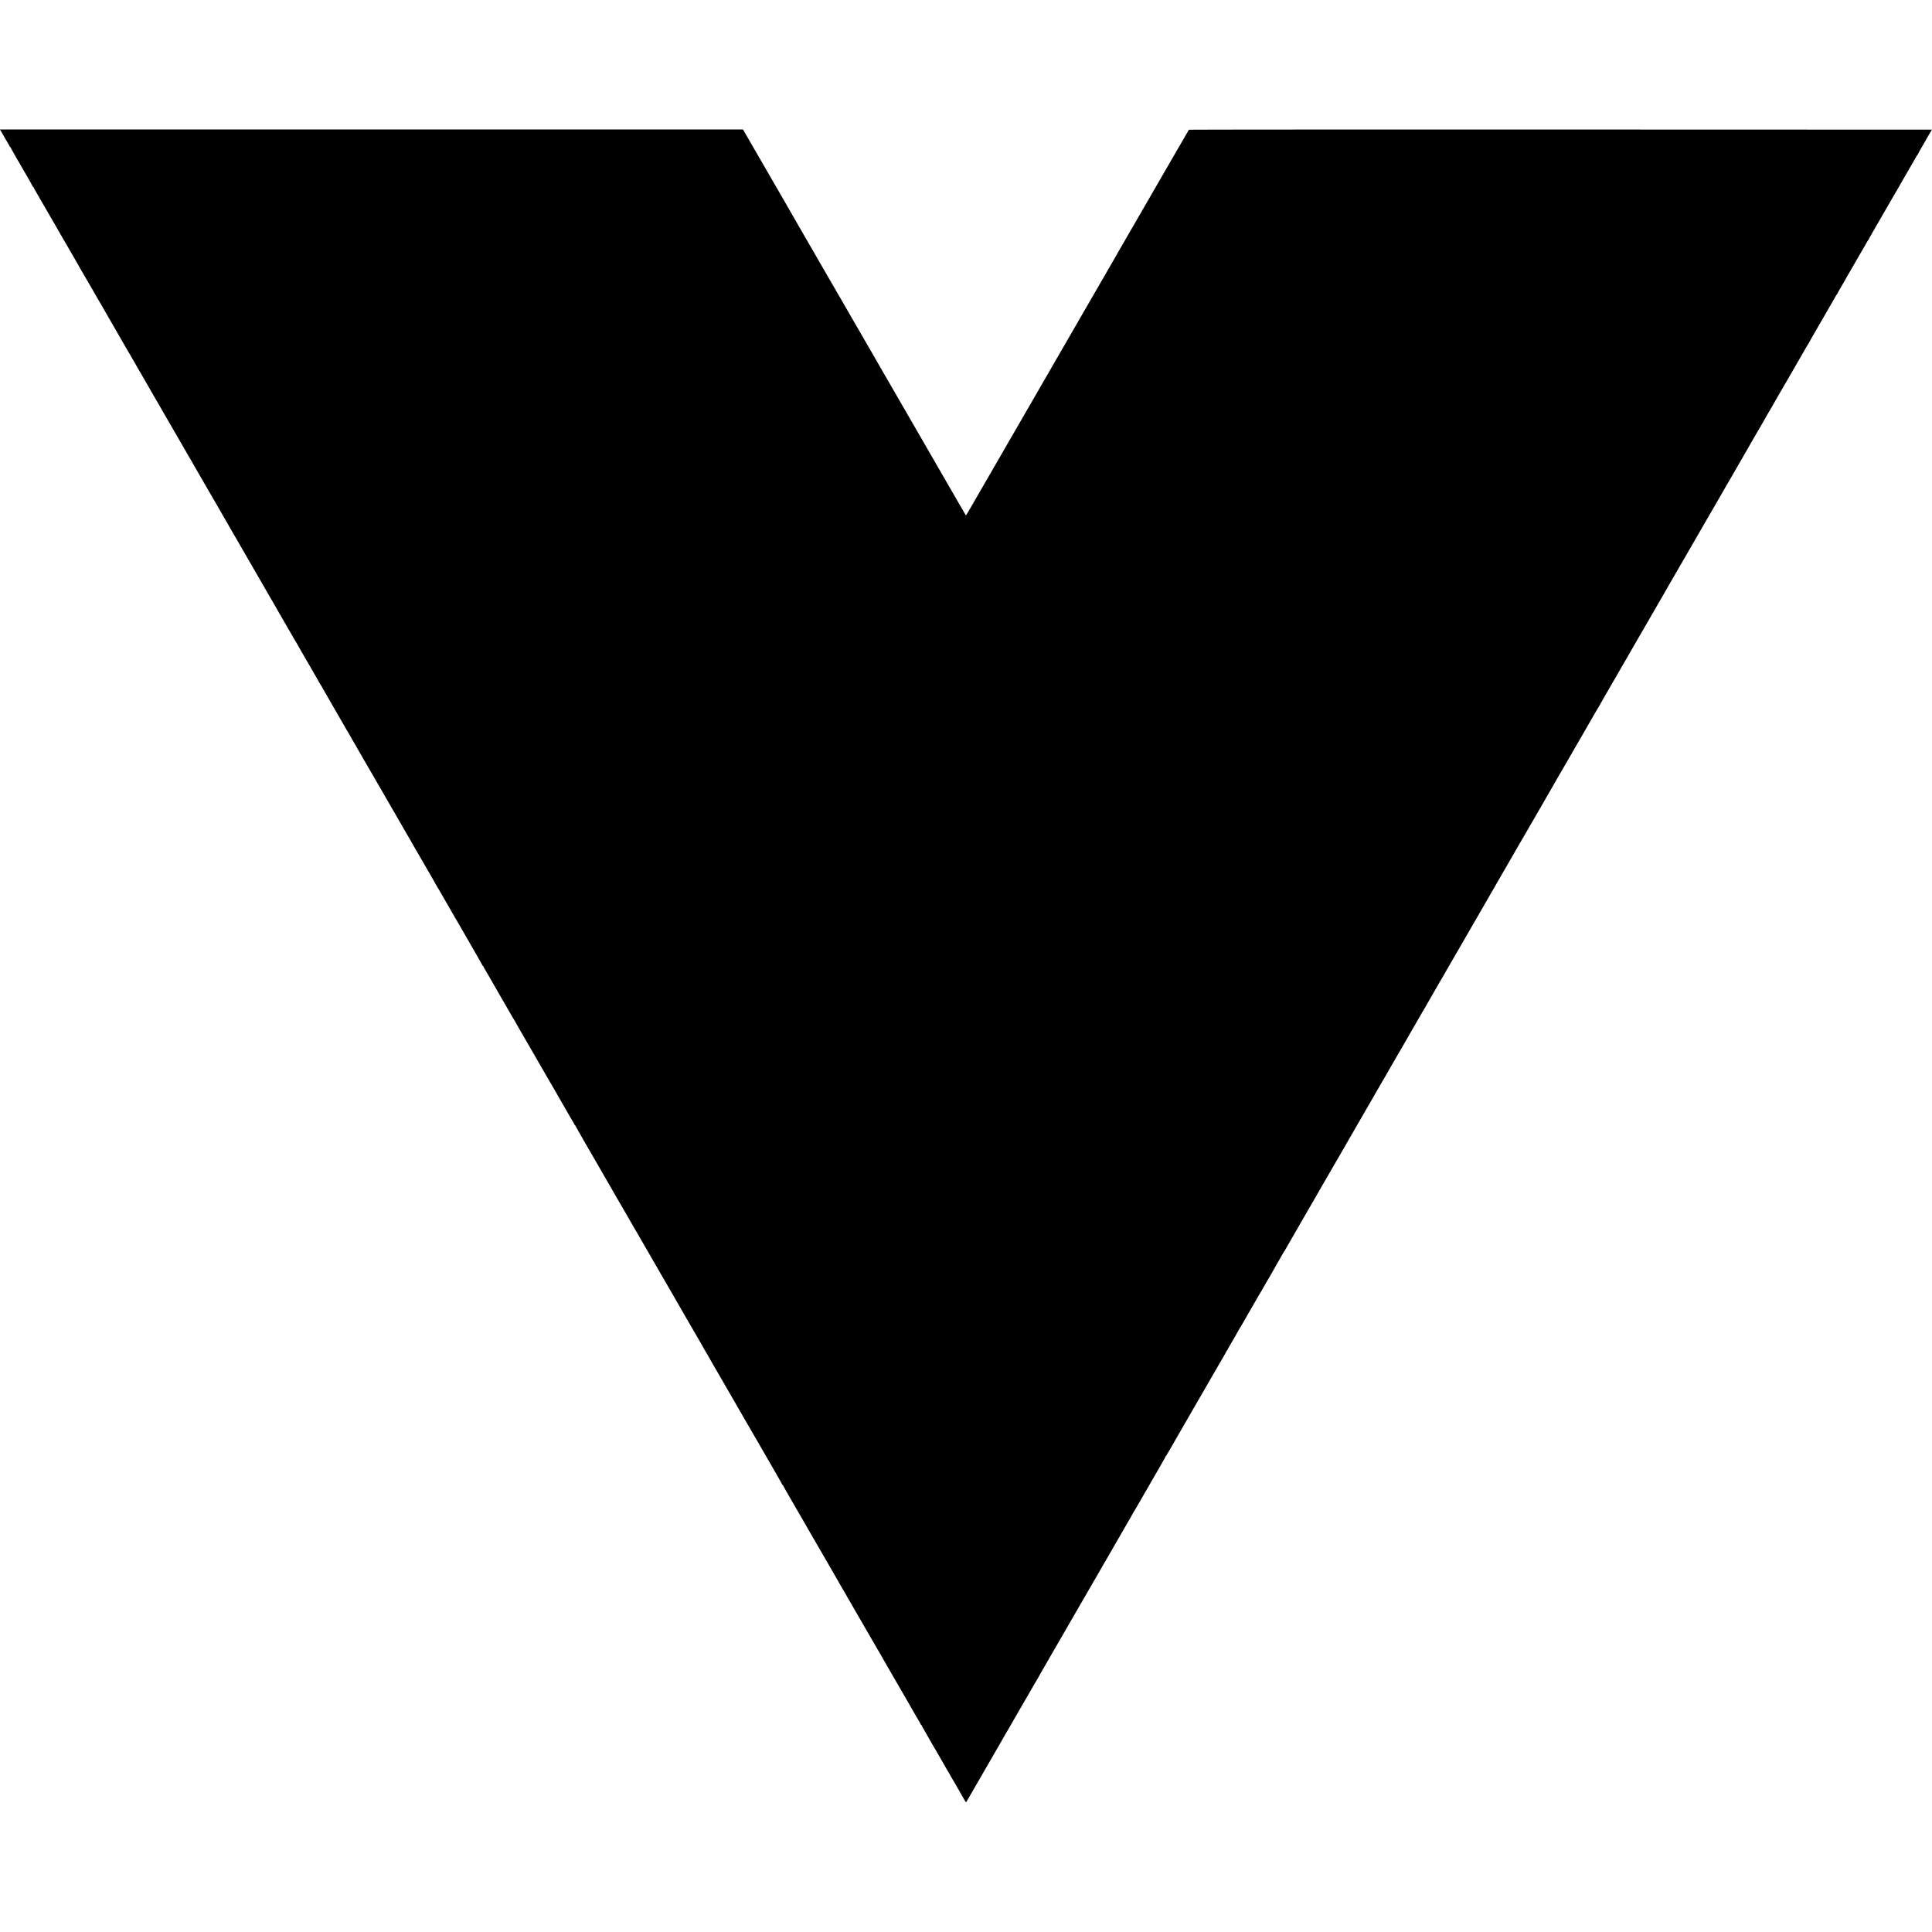
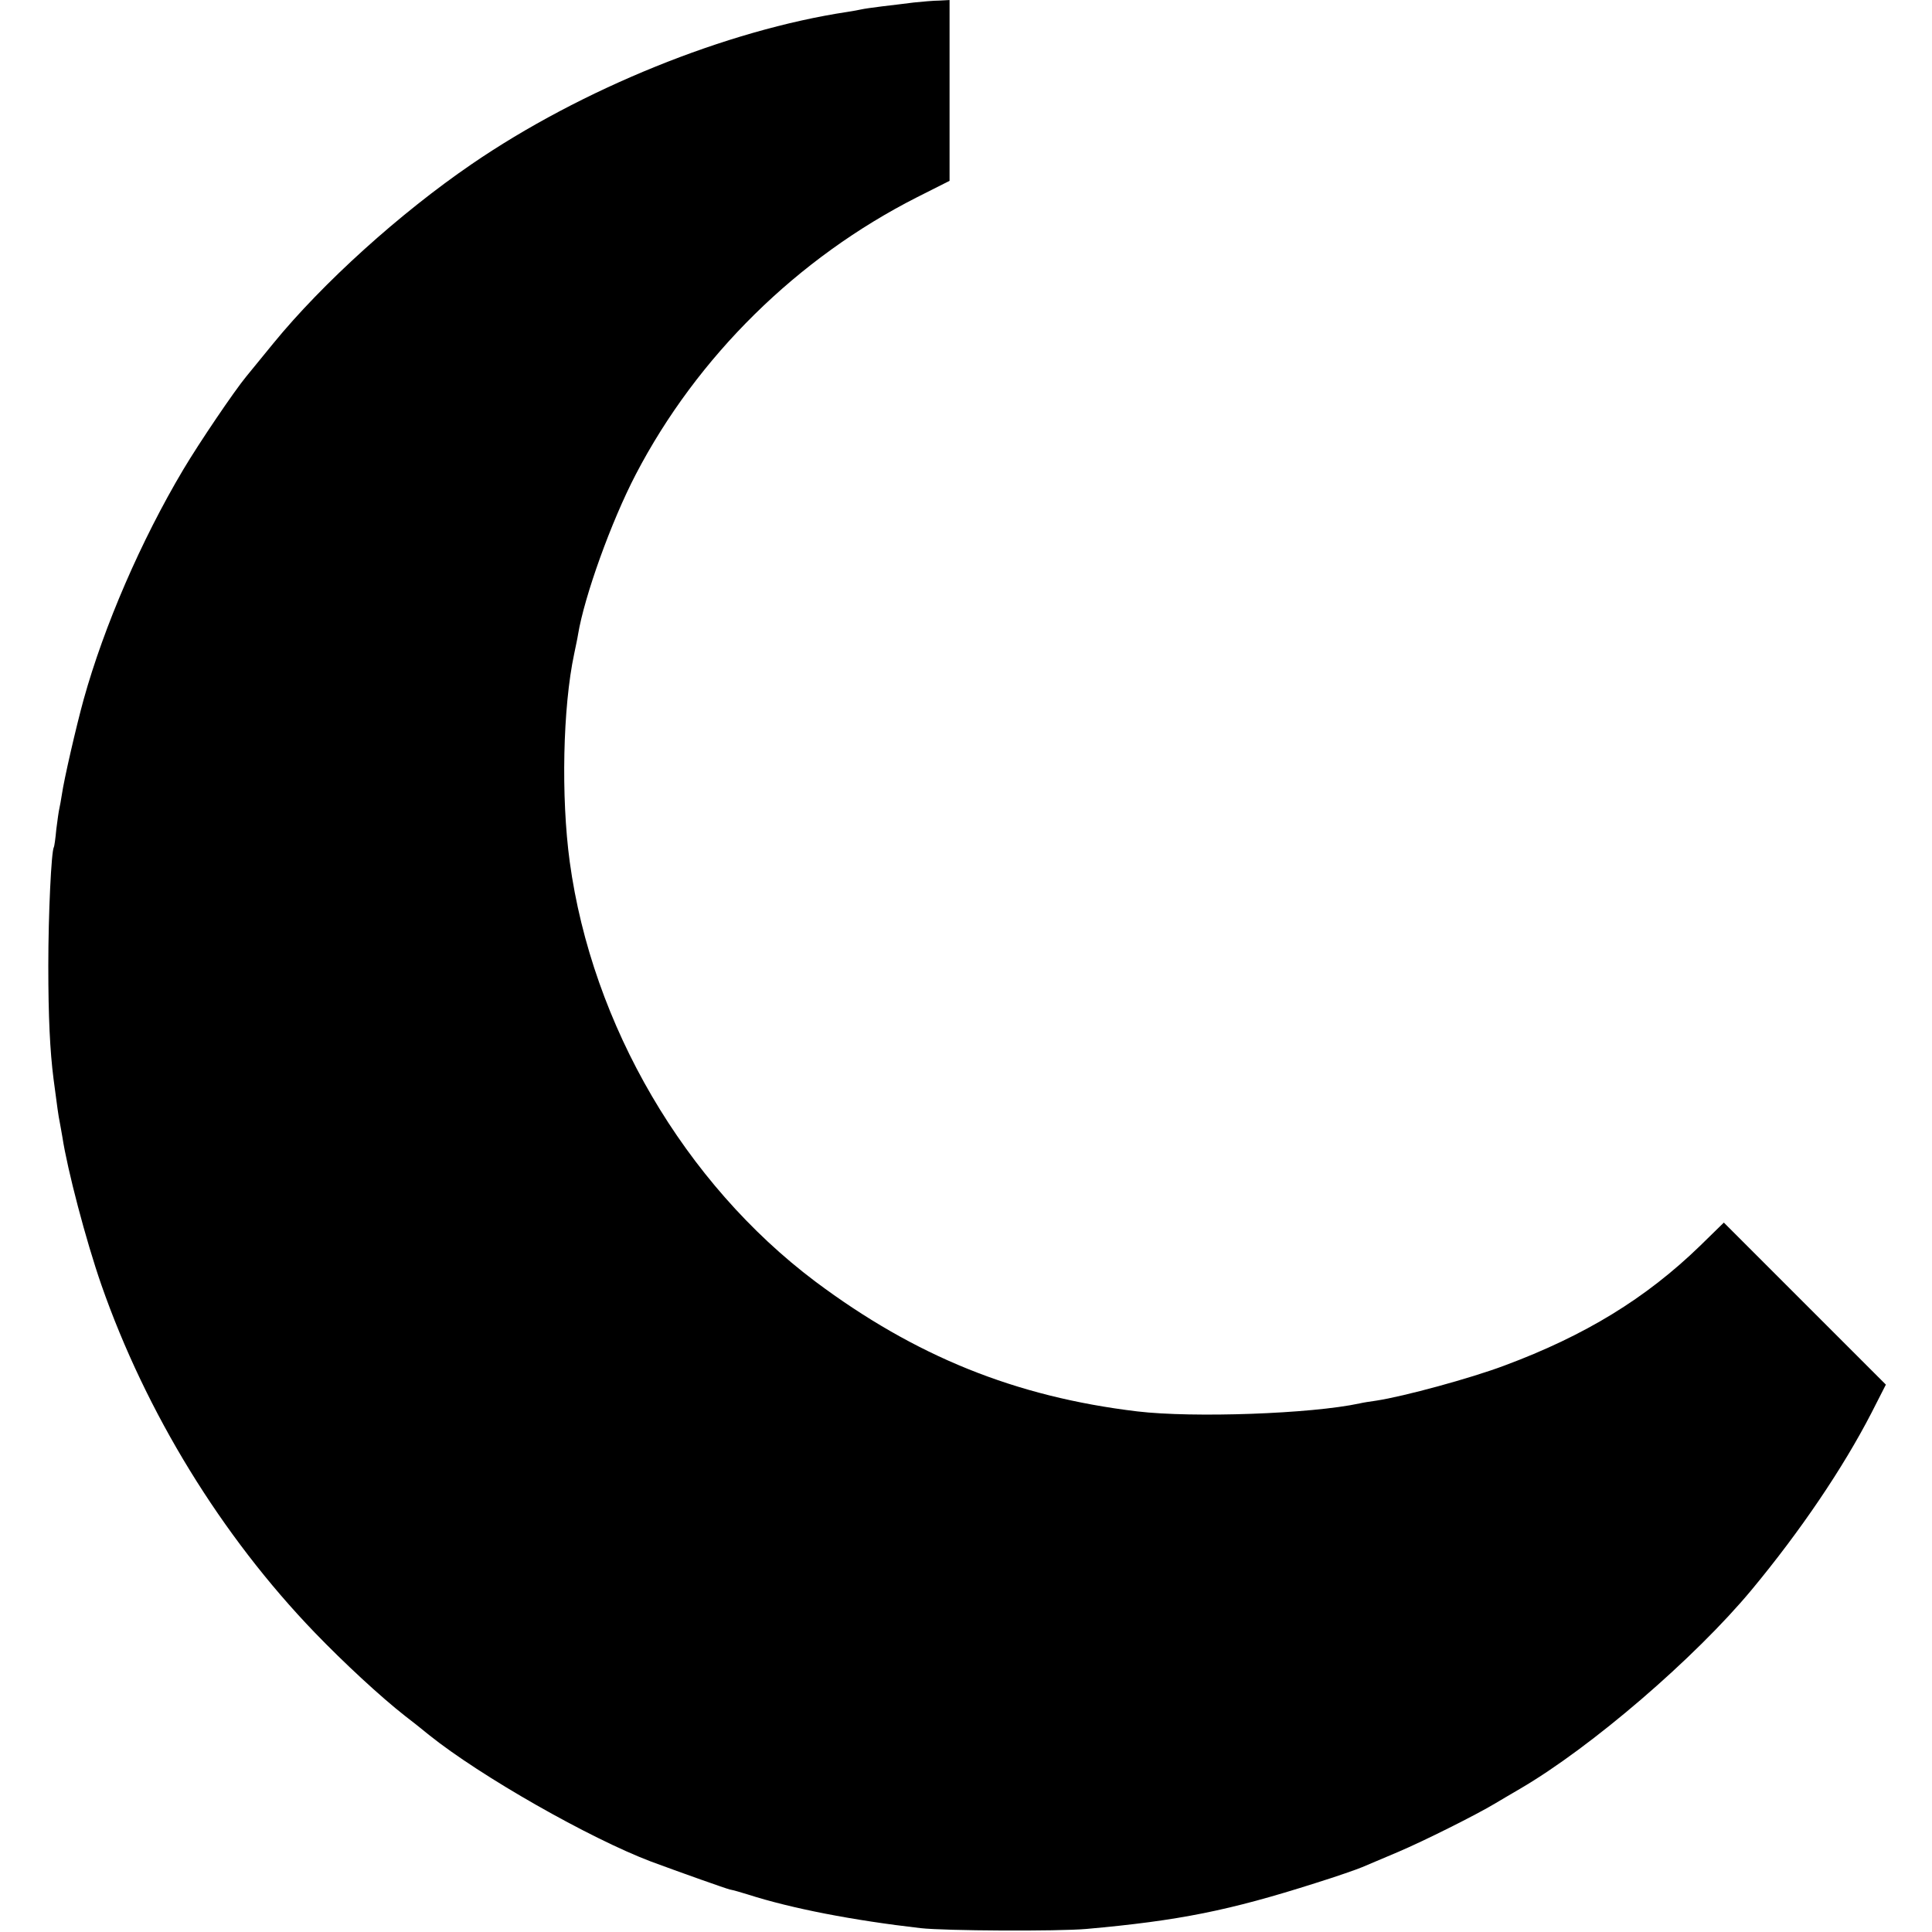
<svg xmlns="http://www.w3.org/2000/svg" version="1.0" width="16pt" height="16pt" viewBox="0 0 16 16" preserveAspectRatio="xMidYMid meet">
-   <g transform="translate(0,16) scale(0.00032,-0.00032)" fill="#000000" stroke="none">
-     <path d="M18 46618 c45 -75 122 -207 122 -211 0 -2 25 -45 55 -95 30 -50 55 -96 55 -102 0 -5 5 -10 10 -10 6 0 10 -4 10 -9 0 -5 73 -135 161 -288 89 -153 173 -298 187 -323 14 -25 32 -57 41 -72 88 -149 187 -324 189 -335 2 -7 8 -13 13 -13 5 0 9 -4 9 -10 0 -5 46 -89 103 -187 175 -302 490 -846 507 -876 8 -16 20 -36 25 -45 28 -46 290 -498 339 -585 13 -23 74 -129 136 -236 61 -107 123 -215 137 -240 14 -25 29 -50 33 -56 5 -5 23 -37 40 -70 18 -33 38 -67 44 -75 11 -16 21 -33 63 -109 14 -25 29 -50 33 -56 4 -5 21 -35 38 -65 55 -100 261 -455 269 -465 4 -5 14 -21 20 -35 15 -29 41 -75 103 -180 24 -41 52 -88 60 -105 9 -16 57 -100 107 -185 112 -193 362 -626 380 -660 8 -14 23 -38 33 -55 11 -16 23 -37 27 -45 4 -8 26 -46 48 -85 23 -38 53 -90 67 -115 46 -81 64 -113 178 -310 62 -107 121 -210 132 -227 37 -67 56 -99 85 -148 16 -27 32 -57 36 -65 4 -8 15 -27 25 -42 9 -15 53 -89 96 -165 44 -76 177 -307 296 -513 120 -206 268 -463 330 -570 131 -227 117 -203 200 -348 36 -62 73 -125 82 -140 10 -15 21 -34 25 -42 4 -8 20 -37 36 -65 17 -27 38 -65 48 -82 49 -85 64 -111 87 -153 13 -25 28 -49 32 -55 4 -5 78 -134 165 -285 87 -151 166 -288 176 -305 10 -16 26 -43 35 -59 9 -17 125 -217 257 -445 132 -229 253 -441 270 -471 17 -30 45 -79 64 -108 18 -29 33 -54 33 -57 0 -2 20 -37 44 -77 24 -40 123 -212 221 -383 97 -170 190 -330 205 -355 16 -25 39 -65 53 -90 13 -25 81 -144 152 -265 70 -121 137 -238 150 -260 12 -22 37 -65 55 -95 18 -30 43 -73 55 -95 12 -22 48 -85 80 -140 77 -132 163 -280 190 -330 13 -22 71 -123 130 -225 59 -102 116 -199 126 -217 10 -17 29 -50 43 -72 15 -22 26 -43 26 -45 0 -2 27 -50 60 -106 33 -56 60 -103 60 -105 0 -2 55 -98 90 -155 8 -14 182 -316 239 -414 13 -22 45 -79 72 -124 27 -46 49 -86 49 -89 0 -2 14 -24 30 -48 16 -24 30 -46 30 -49 0 -5 74 -135 100 -176 5 -8 24 -42 43 -75 50 -88 58 -101 262 -455 104 -179 199 -345 213 -370 14 -25 28 -49 32 -55 4 -5 17 -26 28 -45 10 -19 62 -109 114 -200 114 -197 133 -230 170 -295 16 -27 33 -57 38 -65 17 -28 96 -165 103 -180 4 -8 16 -28 26 -45 10 -16 77 -131 148 -255 72 -124 181 -313 243 -420 62 -107 121 -209 131 -227 35 -62 323 -560 392 -678 38 -66 83 -145 100 -175 16 -30 33 -59 37 -65 4 -5 17 -27 29 -47 34 -61 56 -100 90 -156 17 -29 31 -55 31 -57 0 -2 17 -32 39 -67 21 -35 134 -229 251 -433 117 -203 235 -407 261 -451 27 -45 49 -85 49 -88 0 -4 8 -19 19 -34 15 -21 200 -341 309 -533 10 -19 33 -58 51 -87 17 -29 31 -54 31 -56 0 -2 25 -44 55 -94 30 -50 55 -95 55 -98 0 -4 6 -15 14 -23 7 -9 27 -41 43 -71 17 -30 170 -297 342 -594 171 -296 311 -542 311 -547 0 -5 5 -9 10 -9 6 0 10 -4 10 -10 0 -5 22 -47 49 -92 27 -46 58 -99 68 -118 24 -43 81 -140 93 -160 5 -8 66 -114 135 -235 69 -121 130 -227 135 -235 12 -21 259 -447 283 -490 10 -19 28 -47 38 -62 11 -14 19 -29 19 -32 0 -3 37 -69 83 -148 99 -170 305 -526 337 -583 13 -22 31 -53 41 -70 11 -16 22 -37 26 -45 7 -14 82 -146 103 -180 14 -24 181 -311 205 -355 13 -22 46 -80 75 -130 29 -49 64 -110 78 -135 14 -25 51 -88 82 -140 31 -52 59 -102 63 -110 4 -8 18 -33 31 -55 205 -353 284 -489 309 -535 17 -30 45 -78 62 -106 18 -28 36 -60 39 -72 4 -12 12 -22 17 -22 5 0 9 -4 9 -10 0 -5 109 -197 241 -427 133 -230 250 -431 259 -448 51 -90 222 -385 280 -485 37 -63 78 -135 92 -160 14 -25 67 -117 118 -205 51 -88 101 -175 111 -193 34 -58 55 -95 149 -257 51 -88 101 -173 110 -190 9 -16 76 -131 147 -255 72 -124 140 -241 151 -260 61 -108 281 -489 355 -615 38 -66 77 -133 87 -150 35 -63 91 -161 100 -175 14 -23 99 -169 128 -220 54 -97 135 -235 142 -245 4 -5 20 -32 35 -60 26 -48 238 -416 276 -480 10 -16 26 -46 37 -65 30 -53 382 -661 403 -695 10 -16 22 -37 26 -45 4 -8 26 -48 50 -88 24 -41 43 -75 43 -77 0 -2 22 -40 50 -85 27 -45 50 -84 50 -86 0 -3 38 -69 83 -147 84 -142 302 -520 340 -587 10 -19 34 -60 52 -90 18 -30 44 -75 57 -100 14 -25 45 -79 70 -120 25 -41 56 -96 70 -121 14 -25 77 -133 138 -240 62 -107 122 -210 132 -229 25 -43 310 -535 337 -581 11 -19 26 -45 34 -59 17 -32 238 -414 266 -460 11 -19 24 -41 28 -49 3 -7 75 -133 160 -278 84 -146 153 -269 153 -274 0 -5 5 -9 10 -9 6 0 10 -4 10 -10 0 -5 82 -150 181 -322 182 -314 201 -346 240 -415 12 -21 80 -139 152 -263 71 -124 141 -245 155 -270 14 -25 28 -49 32 -55 6 -8 145 -248 220 -380 37 -66 209 -362 229 -395 11 -19 24 -42 28 -49 4 -8 67 -118 140 -243 73 -125 133 -230 133 -233 0 -2 15 -28 33 -57 19 -29 47 -78 64 -108 17 -30 53 -93 79 -139 53 -90 82 -141 157 -272 82 -142 115 -199 381 -659 142 -245 268 -463 281 -485 12 -22 71 -125 132 -230 60 -104 172 -298 248 -430 76 -132 146 -253 156 -270 11 -16 22 -36 26 -44 3 -8 30 -54 60 -103 29 -49 53 -91 53 -93 0 -3 18 -34 40 -70 22 -36 40 -67 40 -69 0 -2 37 -66 81 -142 45 -77 98 -168 119 -204 20 -36 47 -81 58 -100 12 -19 27 -47 33 -62 6 -16 15 -28 20 -28 5 0 9 -4 9 -9 0 -6 63 -118 140 -251 77 -133 140 -243 140 -245 0 -2 18 -33 41 -70 22 -37 49 -83 60 -101 10 -19 29 -51 40 -71 25 -45 109 -189 126 -218 7 -11 17 -29 22 -40 6 -11 22 -38 35 -60 14 -22 37 -62 52 -90 14 -27 35 -62 45 -77 11 -14 19 -29 19 -32 0 -3 18 -35 40 -71 22 -36 40 -67 40 -69 0 -2 19 -35 42 -72 23 -38 55 -94 72 -124 26 -47 139 -244 171 -298 6 -9 21 -36 34 -60 28 -48 37 -51 51 -19 6 12 19 36 29 52 10 17 27 46 38 65 11 19 104 181 208 360 103 179 199 345 213 370 14 25 42 74 64 109 21 34 38 65 38 67 0 2 18 33 40 69 22 36 40 67 40 69 0 3 177 310 199 346 16 26 136 234 140 244 2 5 25 44 52 88 27 44 49 81 49 84 0 2 18 34 40 70 22 36 40 67 40 69 0 2 20 36 43 77 35 58 169 289 297 513 9 17 50 86 90 155 40 69 86 150 103 180 16 30 35 62 41 70 6 8 16 24 22 35 35 64 72 129 167 293 59 100 116 199 127 220 11 20 30 53 41 72 43 72 1070 1850 1121 1940 14 25 65 113 113 195 48 83 96 166 107 185 10 19 28 50 38 68 11 18 73 124 137 235 64 111 175 303 246 427 71 124 173 299 225 390 52 91 116 202 143 248 27 45 49 85 49 89 0 4 6 14 14 22 7 9 28 43 46 76 26 47 251 436 378 655 11 19 29 51 40 70 11 19 101 176 201 348 99 172 181 317 181 323 0 5 5 9 10 9 6 0 10 5 10 11 0 6 8 23 18 37 11 15 32 52 49 82 16 30 130 228 253 440 122 212 234 405 248 430 13 25 39 70 57 100 39 65 69 117 130 225 25 44 50 87 55 95 12 19 78 134 220 380 61 107 129 224 150 260 161 277 222 382 246 425 15 28 47 83 71 123 24 41 43 78 43 83 0 5 4 9 8 9 4 0 13 12 19 28 7 15 23 45 36 67 66 110 277 478 277 483 0 3 6 13 14 21 7 9 27 41 43 71 17 30 45 80 63 110 34 57 375 649 394 685 6 11 16 27 22 35 6 8 26 42 44 75 18 33 41 74 51 90 10 17 24 41 32 55 54 97 72 128 88 152 11 14 19 28 19 30 0 3 79 141 175 308 96 167 175 305 175 308 0 3 6 13 14 21 7 9 26 39 41 66 33 60 276 483 338 587 24 40 46 80 50 88 4 8 13 24 20 35 14 23 95 163 125 215 11 19 52 91 92 160 40 69 80 139 90 155 9 17 103 179 207 360 105 182 200 346 211 365 103 181 463 802 489 845 7 11 15 27 19 35 4 8 29 51 55 95 64 110 828 1433 848 1470 9 17 24 41 33 55 9 14 29 48 45 77 15 28 52 93 82 145 30 51 62 107 71 123 17 30 231 398 400 690 51 88 103 179 115 202 12 23 26 48 32 55 6 7 24 38 40 68 17 30 61 107 98 170 37 63 84 144 103 180 19 36 41 72 48 81 8 8 14 18 14 21 0 4 27 51 59 106 32 55 72 124 89 154 16 29 71 125 122 213 51 88 104 180 118 205 13 25 28 50 32 55 4 6 17 26 28 45 11 19 45 80 77 135 31 55 66 116 77 135 11 19 88 152 171 295 401 694 620 1072 650 1125 11 19 87 152 170 295 83 143 158 273 166 288 9 16 21 36 26 45 6 9 31 52 55 96 25 43 54 94 66 115 11 20 95 164 186 321 91 157 173 299 182 315 9 17 26 46 37 65 12 19 66 114 121 210 56 96 108 186 117 200 8 14 24 40 34 59 24 45 383 664 412 713 5 9 17 29 26 45 15 28 120 210 241 419 36 61 68 117 72 125 4 8 12 23 19 34 35 57 245 420 262 453 11 20 35 61 53 90 17 29 32 54 32 56 0 3 28 51 62 108 33 57 70 119 80 138 10 19 23 42 28 50 5 8 32 53 59 100 27 47 149 258 271 470 122 212 234 405 248 430 30 53 62 108 80 135 6 11 15 27 19 35 4 8 85 150 181 315 96 165 187 323 202 350 31 56 116 202 130 225 5 8 25 42 43 75 19 33 92 159 162 280 149 257 157 271 202 350 19 33 38 67 43 75 9 14 228 392 275 475 12 22 55 96 95 165 40 69 80 139 90 155 24 42 202 350 221 383 9 15 27 47 41 72 14 25 75 131 136 236 61 106 121 210 134 232 99 172 271 470 279 482 5 8 23 40 40 70 18 30 81 141 142 245 60 105 121 210 135 235 14 25 71 124 127 220 56 96 143 247 194 335 51 88 96 167 102 175 14 24 180 311 204 355 23 43 340 590 356 615 5 8 50 87 101 175 171 301 517 898 582 1008 25 43 46 81 46 83 0 2 12 23 27 47 14 23 40 67 56 97 16 30 35 62 42 70 7 8 15 22 18 30 4 8 20 38 37 65 16 28 33 57 37 65 6 12 111 196 143 250 5 8 55 95 112 193 57 98 113 195 126 215 12 20 27 46 32 57 6 11 14 27 20 35 5 8 76 130 156 270 80 140 165 287 187 325 23 39 52 90 66 115 13 25 30 52 37 61 8 8 14 18 14 21 0 4 41 77 92 165 50 87 175 302 276 478 101 176 208 360 236 408 28 49 67 117 86 152 19 35 41 70 48 77 6 6 12 15 12 19 0 7 124 224 167 291 12 21 23 40 23 42 0 2 21 40 46 83 26 43 55 92 64 109 54 95 327 568 354 614 19 30 45 75 59 100 71 128 82 145 89 148 4 2 8 8 8 13 0 5 42 82 94 172 311 538 496 858 518 897 14 25 40 70 58 100 18 30 42 71 53 90 10 19 79 139 152 265 73 127 142 246 153 265 10 19 43 76 72 125 29 50 63 108 75 130 65 116 80 140 87 143 4 2 8 8 8 12 0 8 114 212 140 250 6 8 14 24 20 35 5 11 54 97 108 190 l100 170 -9611 3 c-5286 1 -9614 -1 -9618 -5 -5 -6 -419 -719 -619 -1068 -89 -155 -267 -463 -323 -560 -38 -66 -81 -140 -95 -165 -31 -56 -263 -457 -526 -910 -110 -190 -224 -388 -254 -440 -29 -52 -61 -109 -71 -125 -23 -39 -243 -420 -268 -465 -11 -19 -204 -352 -428 -740 -224 -388 -477 -826 -563 -975 -85 -148 -185 -322 -222 -385 -37 -63 -120 -207 -185 -320 -65 -113 -177 -306 -248 -430 -72 -124 -172 -297 -222 -385 -51 -88 -142 -245 -202 -350 -131 -226 -247 -427 -408 -705 -65 -113 -249 -432 -410 -710 -160 -278 -388 -673 -506 -877 -118 -205 -216 -373 -219 -373 -3 0 -52 82 -109 183 -58 100 -144 250 -192 332 -95 164 -402 696 -647 1120 -85 149 -228 396 -317 550 -212 365 -982 1700 -1008 1745 -10 19 -43 76 -72 125 -29 50 -64 110 -77 135 -14 25 -63 110 -110 190 -47 80 -96 165 -110 190 -14 25 -99 171 -188 325 -89 154 -174 300 -188 325 -13 25 -64 113 -112 195 -48 83 -140 242 -205 355 -65 113 -183 317 -263 454 -79 137 -152 264 -163 282 -50 89 -335 583 -354 614 -12 19 -34 58 -50 85 -15 28 -129 226 -253 440 -124 215 -235 408 -247 430 -12 22 -69 121 -127 220 -58 99 -226 389 -373 645 -148 256 -324 561 -392 678 -67 117 -134 232 -147 255 -13 23 -33 59 -46 80 l-22 37 -9615 0 -9615 0 20 -32z" />
+   <g transform="translate(0,16) scale(0.002286,-0.002286)" fill="#000000" stroke="none">
+     <path d="M3310 6990 c-30 -4 -82 -10 -115 -14 -33 -4 -67 -9 -75 -11 -8 -2 -31 -6 -50 -9 -437 -66 -964 -279 -1362 -552 -260 -178 -539 -430 -718 -649 -45 -55 -89 -109 -98 -120 -43 -52 -171 -241 -228 -337 -153 -257 -287 -567 -361 -833 -27 -98 -71 -289 -79 -345 -3 -19 -7 -42 -9 -50 -2 -8 -7 -42 -11 -75 -3 -33 -7 -62 -9 -65 -9 -15 -20 -241 -20 -430 0 -185 6 -308 19 -410 13 -99 18 -136 22 -154 2 -12 7 -37 10 -56 18 -118 85 -374 141 -535 162 -464 435 -909 773 -1260 107 -111 239 -233 327 -302 20 -15 59 -46 87 -69 187 -150 583 -375 805 -459 119 -44 269 -97 285 -101 11 -2 40 -10 65 -18 159 -51 382 -94 626 -122 89 -10 496 -12 600 -3 337 30 519 67 830 166 77 24 154 51 170 58 17 7 75 32 130 55 94 40 282 134 352 176 17 10 57 34 90 53 257 150 633 473 839 721 176 212 331 441 434 641 l52 102 -293 293 -294 294 -87 -85 c-195 -189 -415 -324 -708 -433 -122 -46 -365 -112 -464 -127 -21 -3 -48 -7 -60 -10 -176 -38 -604 -53 -806 -29 -442 53 -805 200 -1167 471 -473 356 -808 928 -889 1520 -32 236 -25 560 16 753 5 25 12 56 14 70 23 139 120 409 209 580 223 428 586 785 1020 1005 l117 59 0 328 0 327 -37 -2 c-21 0 -63 -4 -93 -7z" />
  </g>
</svg>
